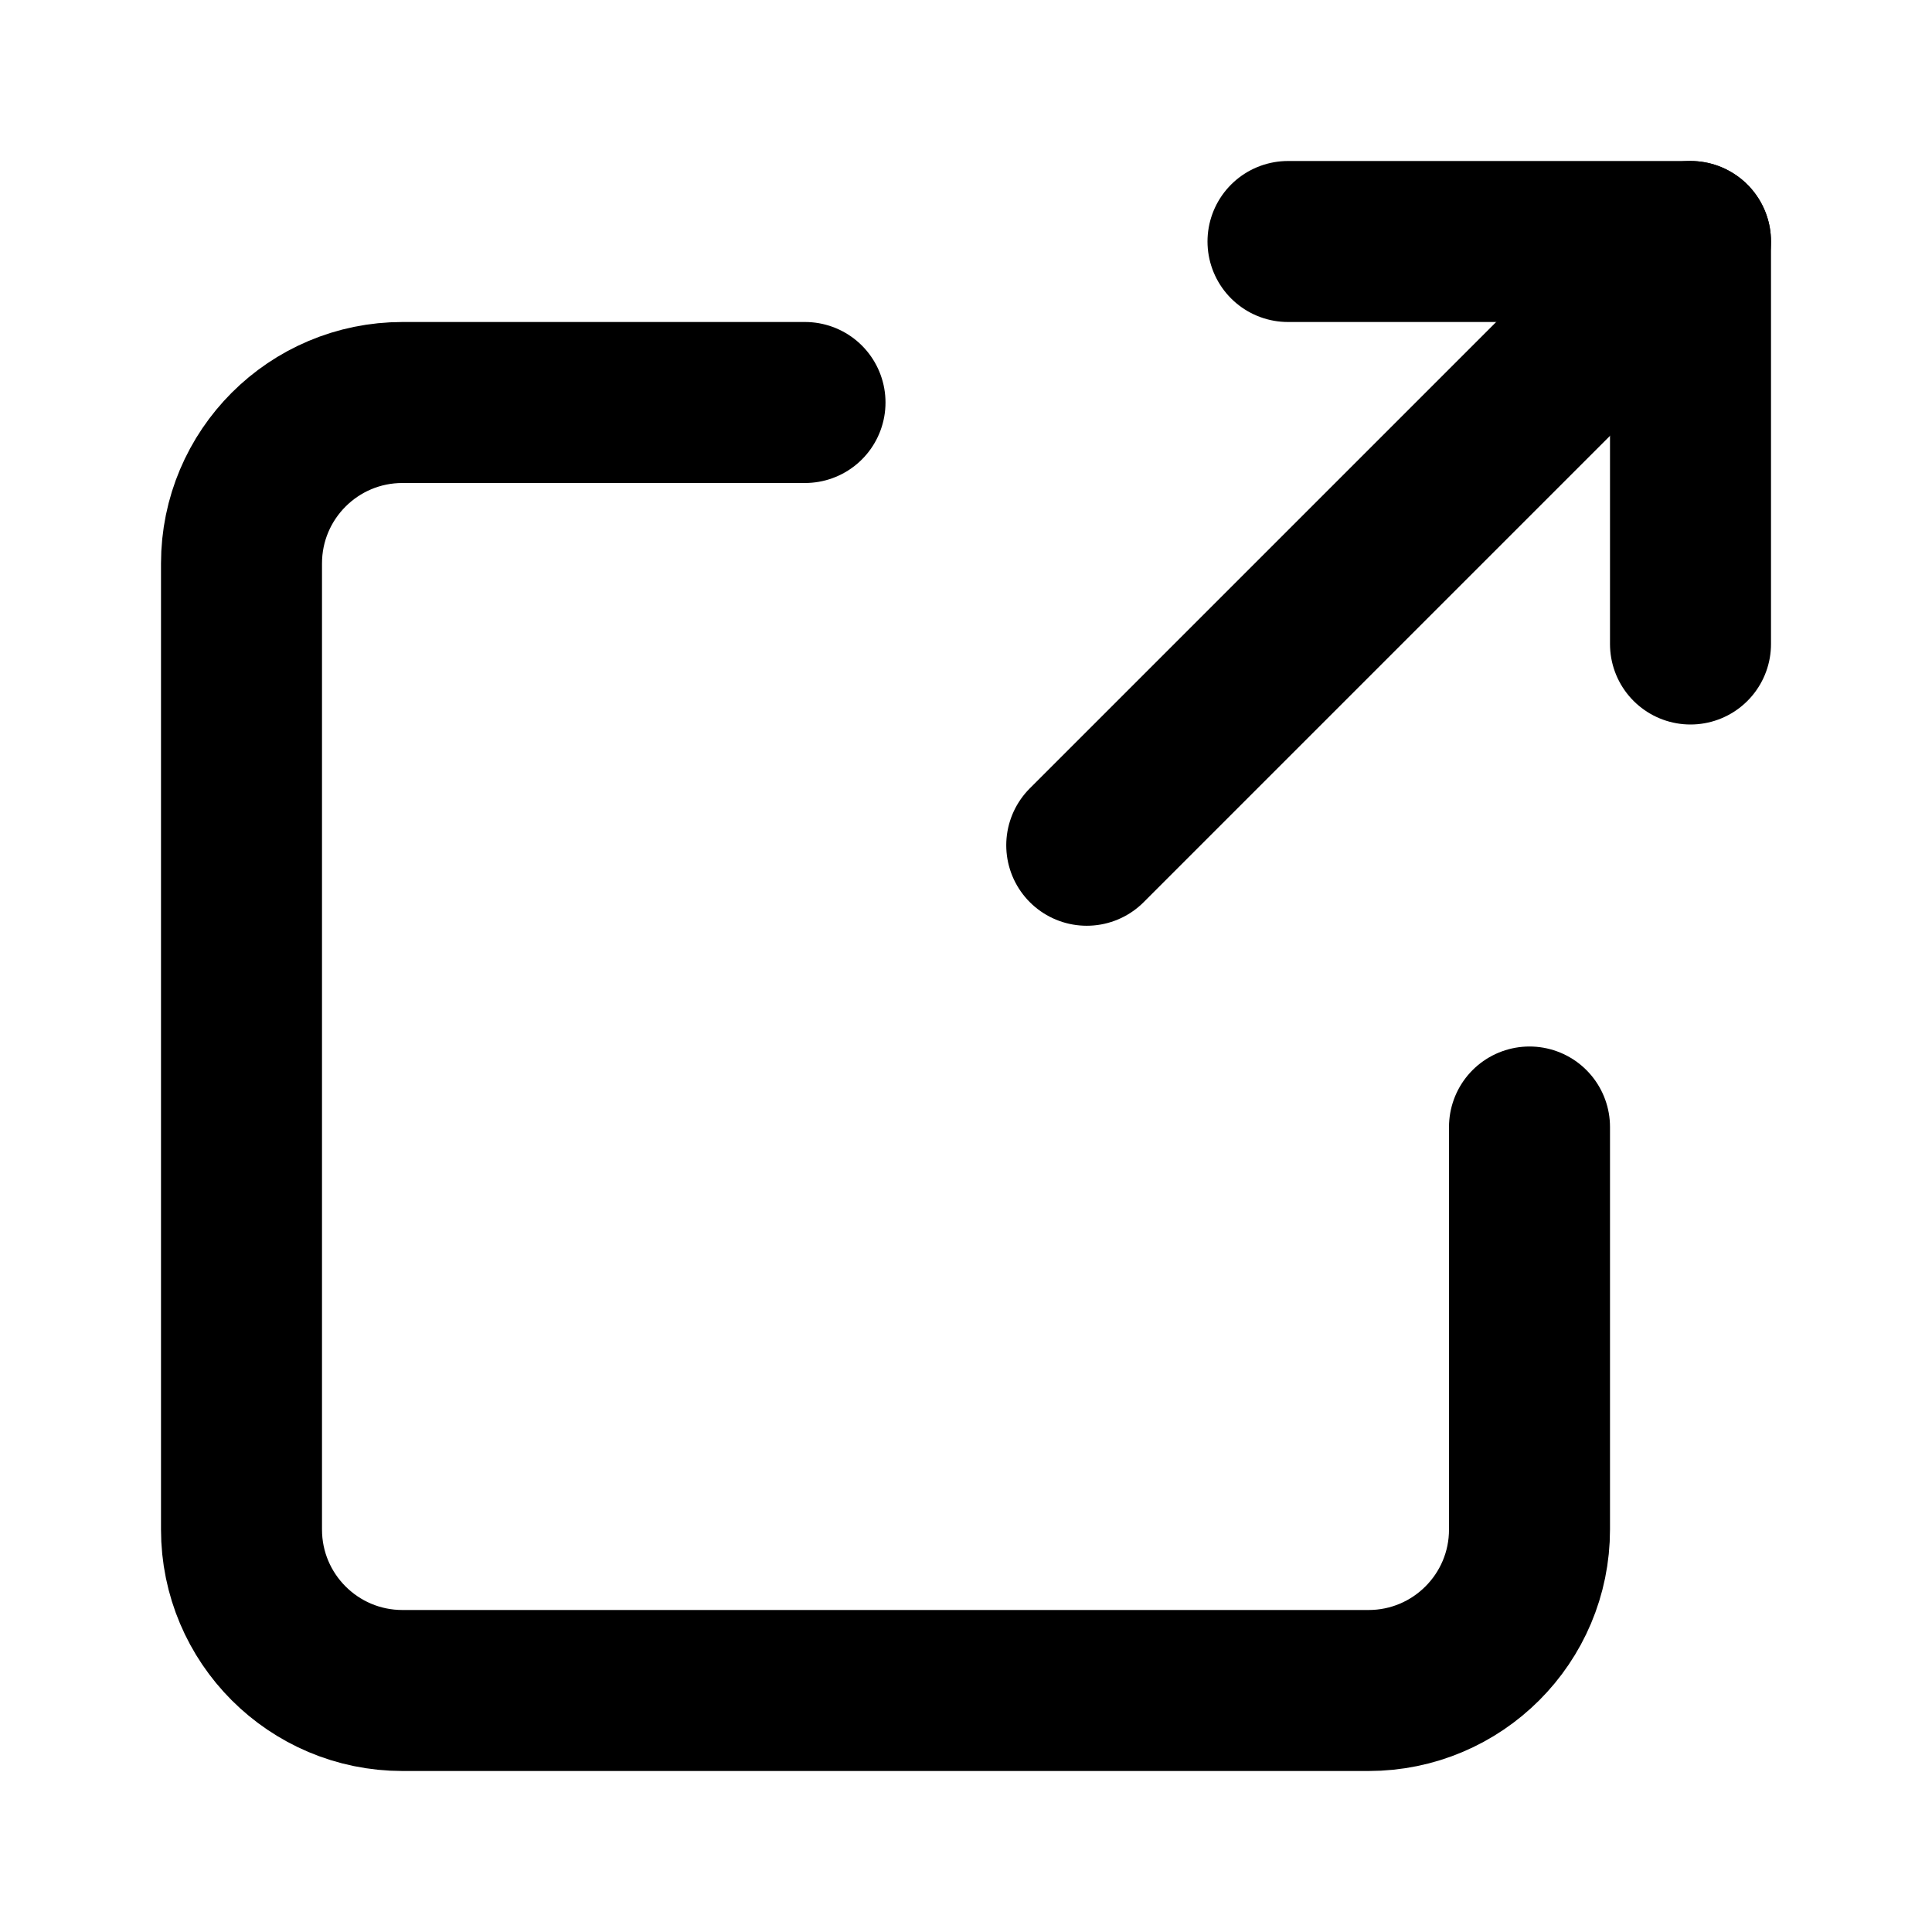
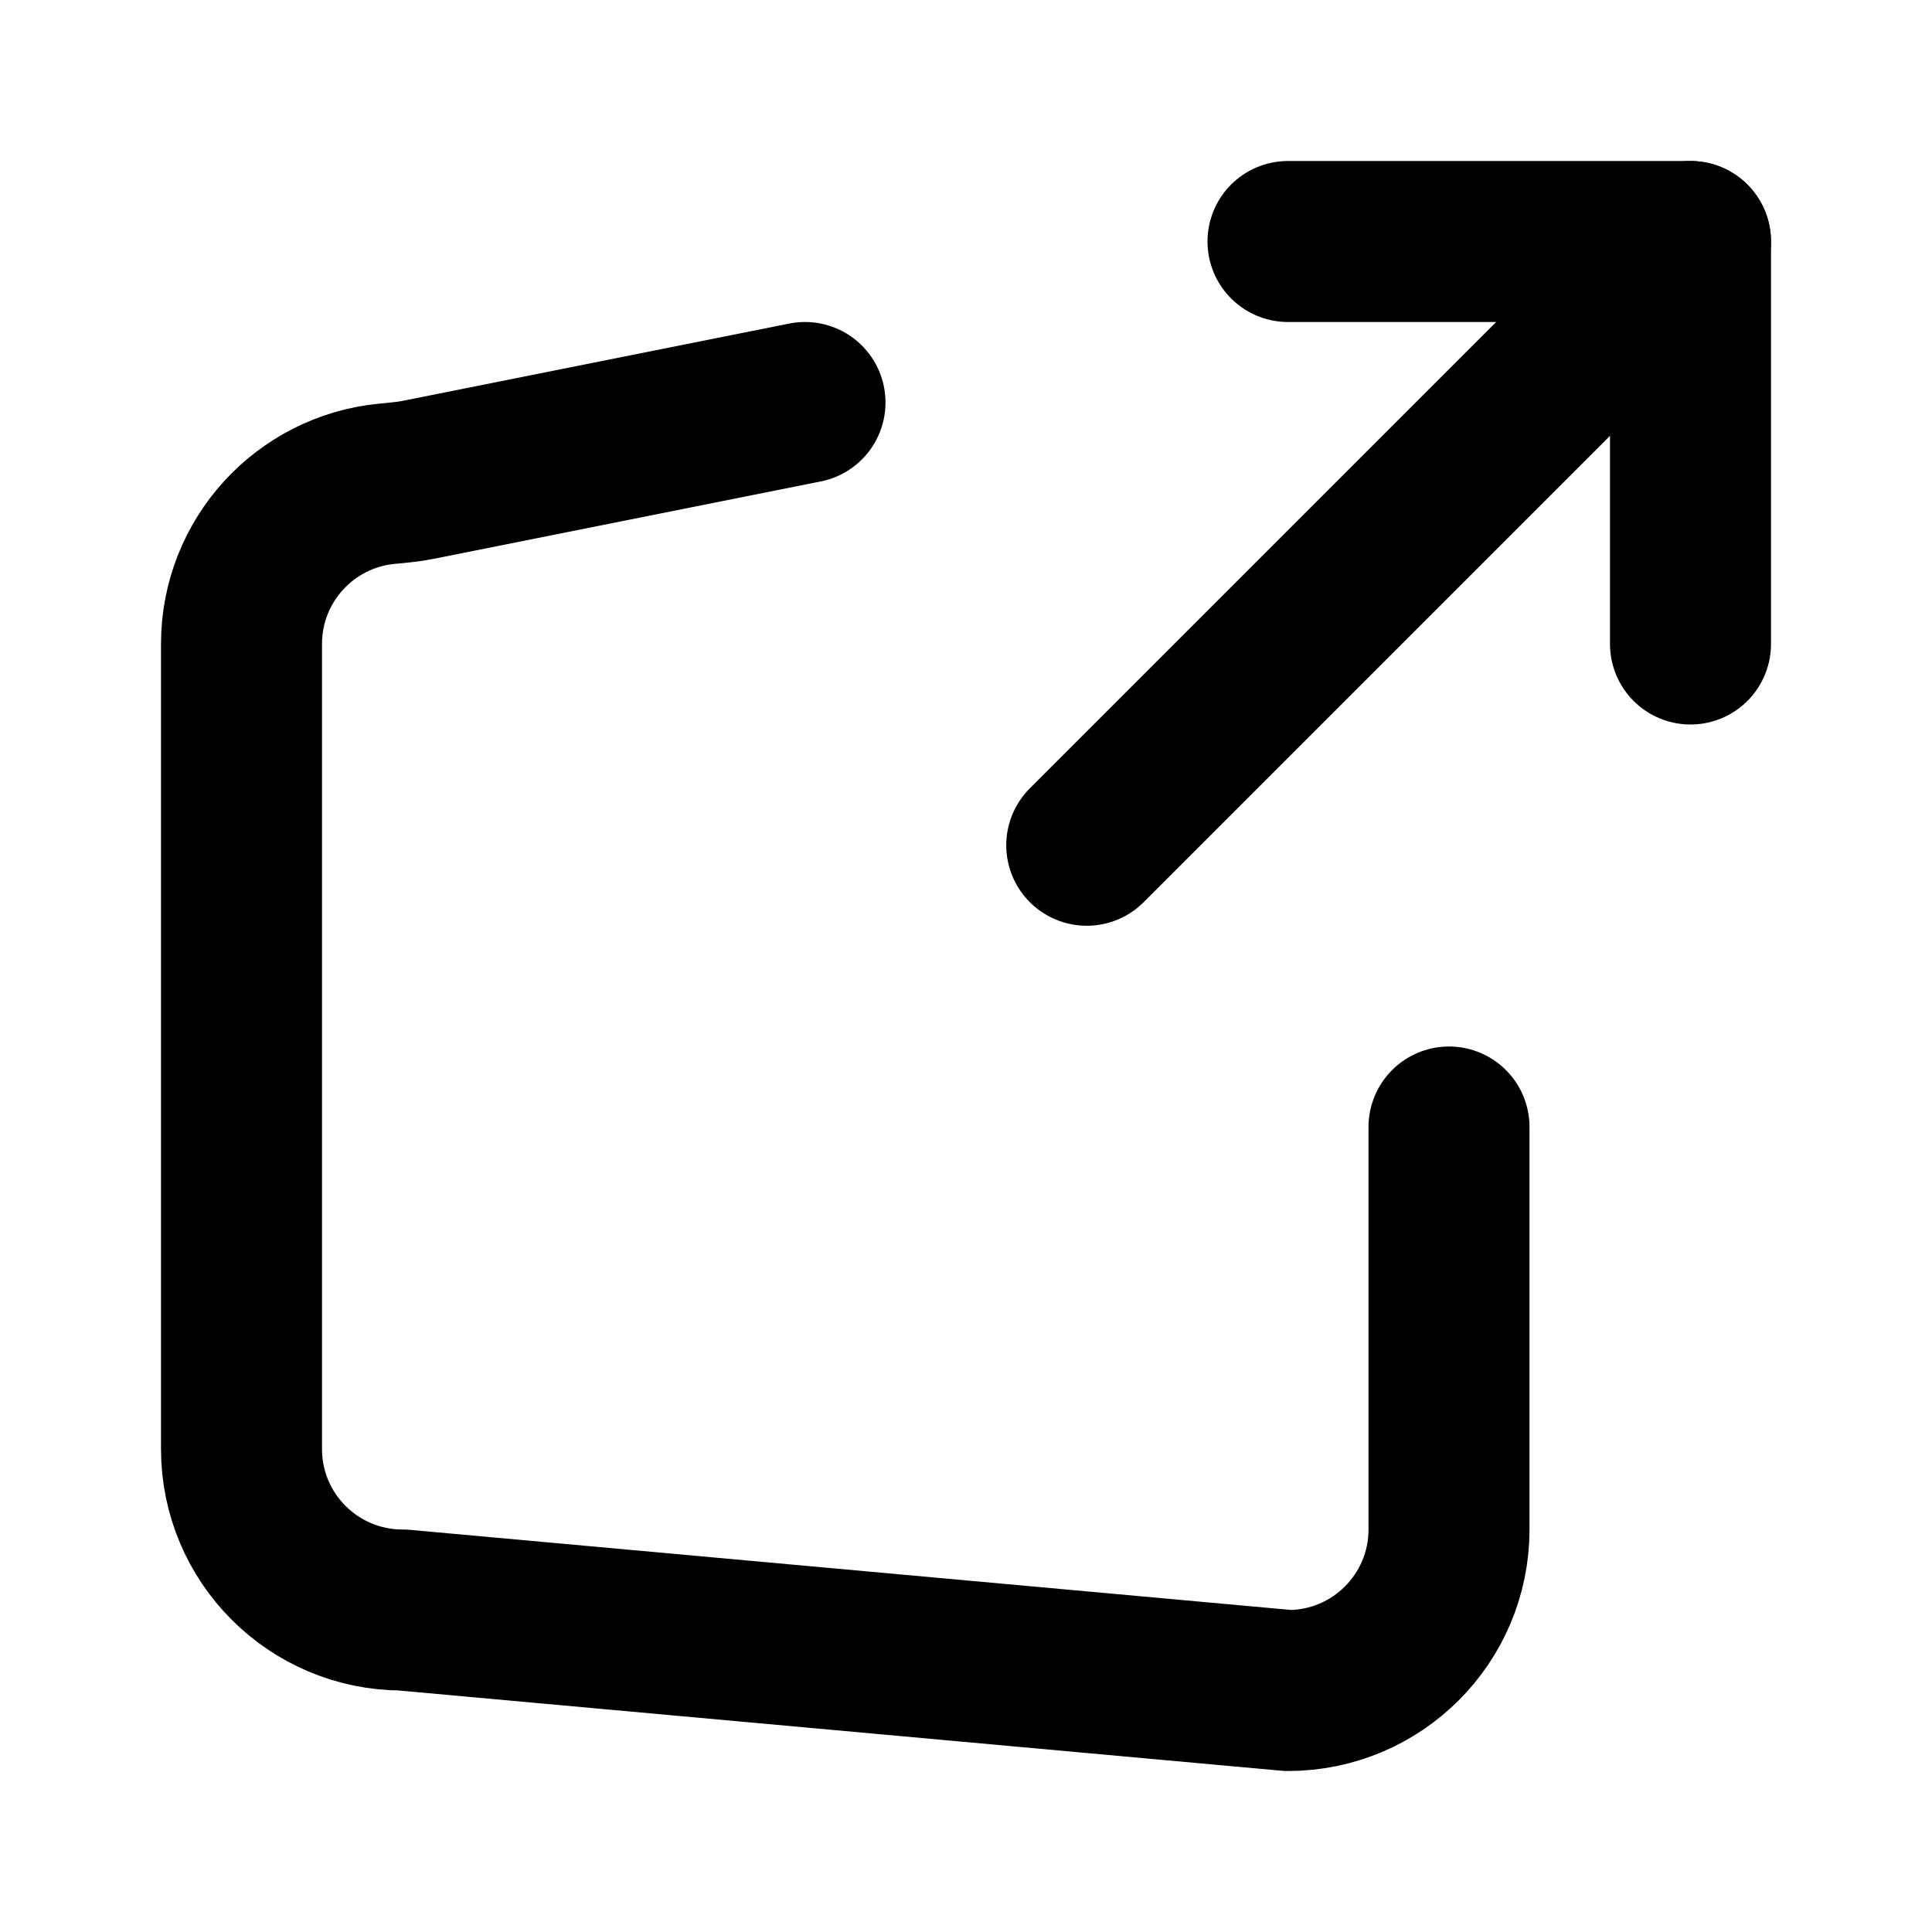
<svg xmlns="http://www.w3.org/2000/svg" width="24" height="24" viewBox="0 0 24 24" fill="none">
-   <path d="M19 14V19C19 20.105 18.105 21 17 21H5C3.895 21 3 20.105 3 19V7C3 5.895 3.895 5 5 5H10" stroke="black" stroke-width="2" stroke-linecap="round" stroke-linejoin="round" />
+   <path d="M18 14V19C18 20.105 17.105 21 16 21L5 20C3.895 20 3 19.105 3 18V8C3 6.962 3.79 6.109 4.802 6.01C4.933 5.997 5.065 5.987 5.194 5.961L10 5" stroke="black" stroke-width="2" stroke-linecap="round" stroke-linejoin="round" />
  <path d="M13.5 10.5L21 3" stroke="black" stroke-width="2" stroke-linecap="round" stroke-linejoin="round" />
  <path d="M16 3L21 3L21 8" stroke="black" stroke-width="2" stroke-linecap="round" stroke-linejoin="round" />
</svg>
